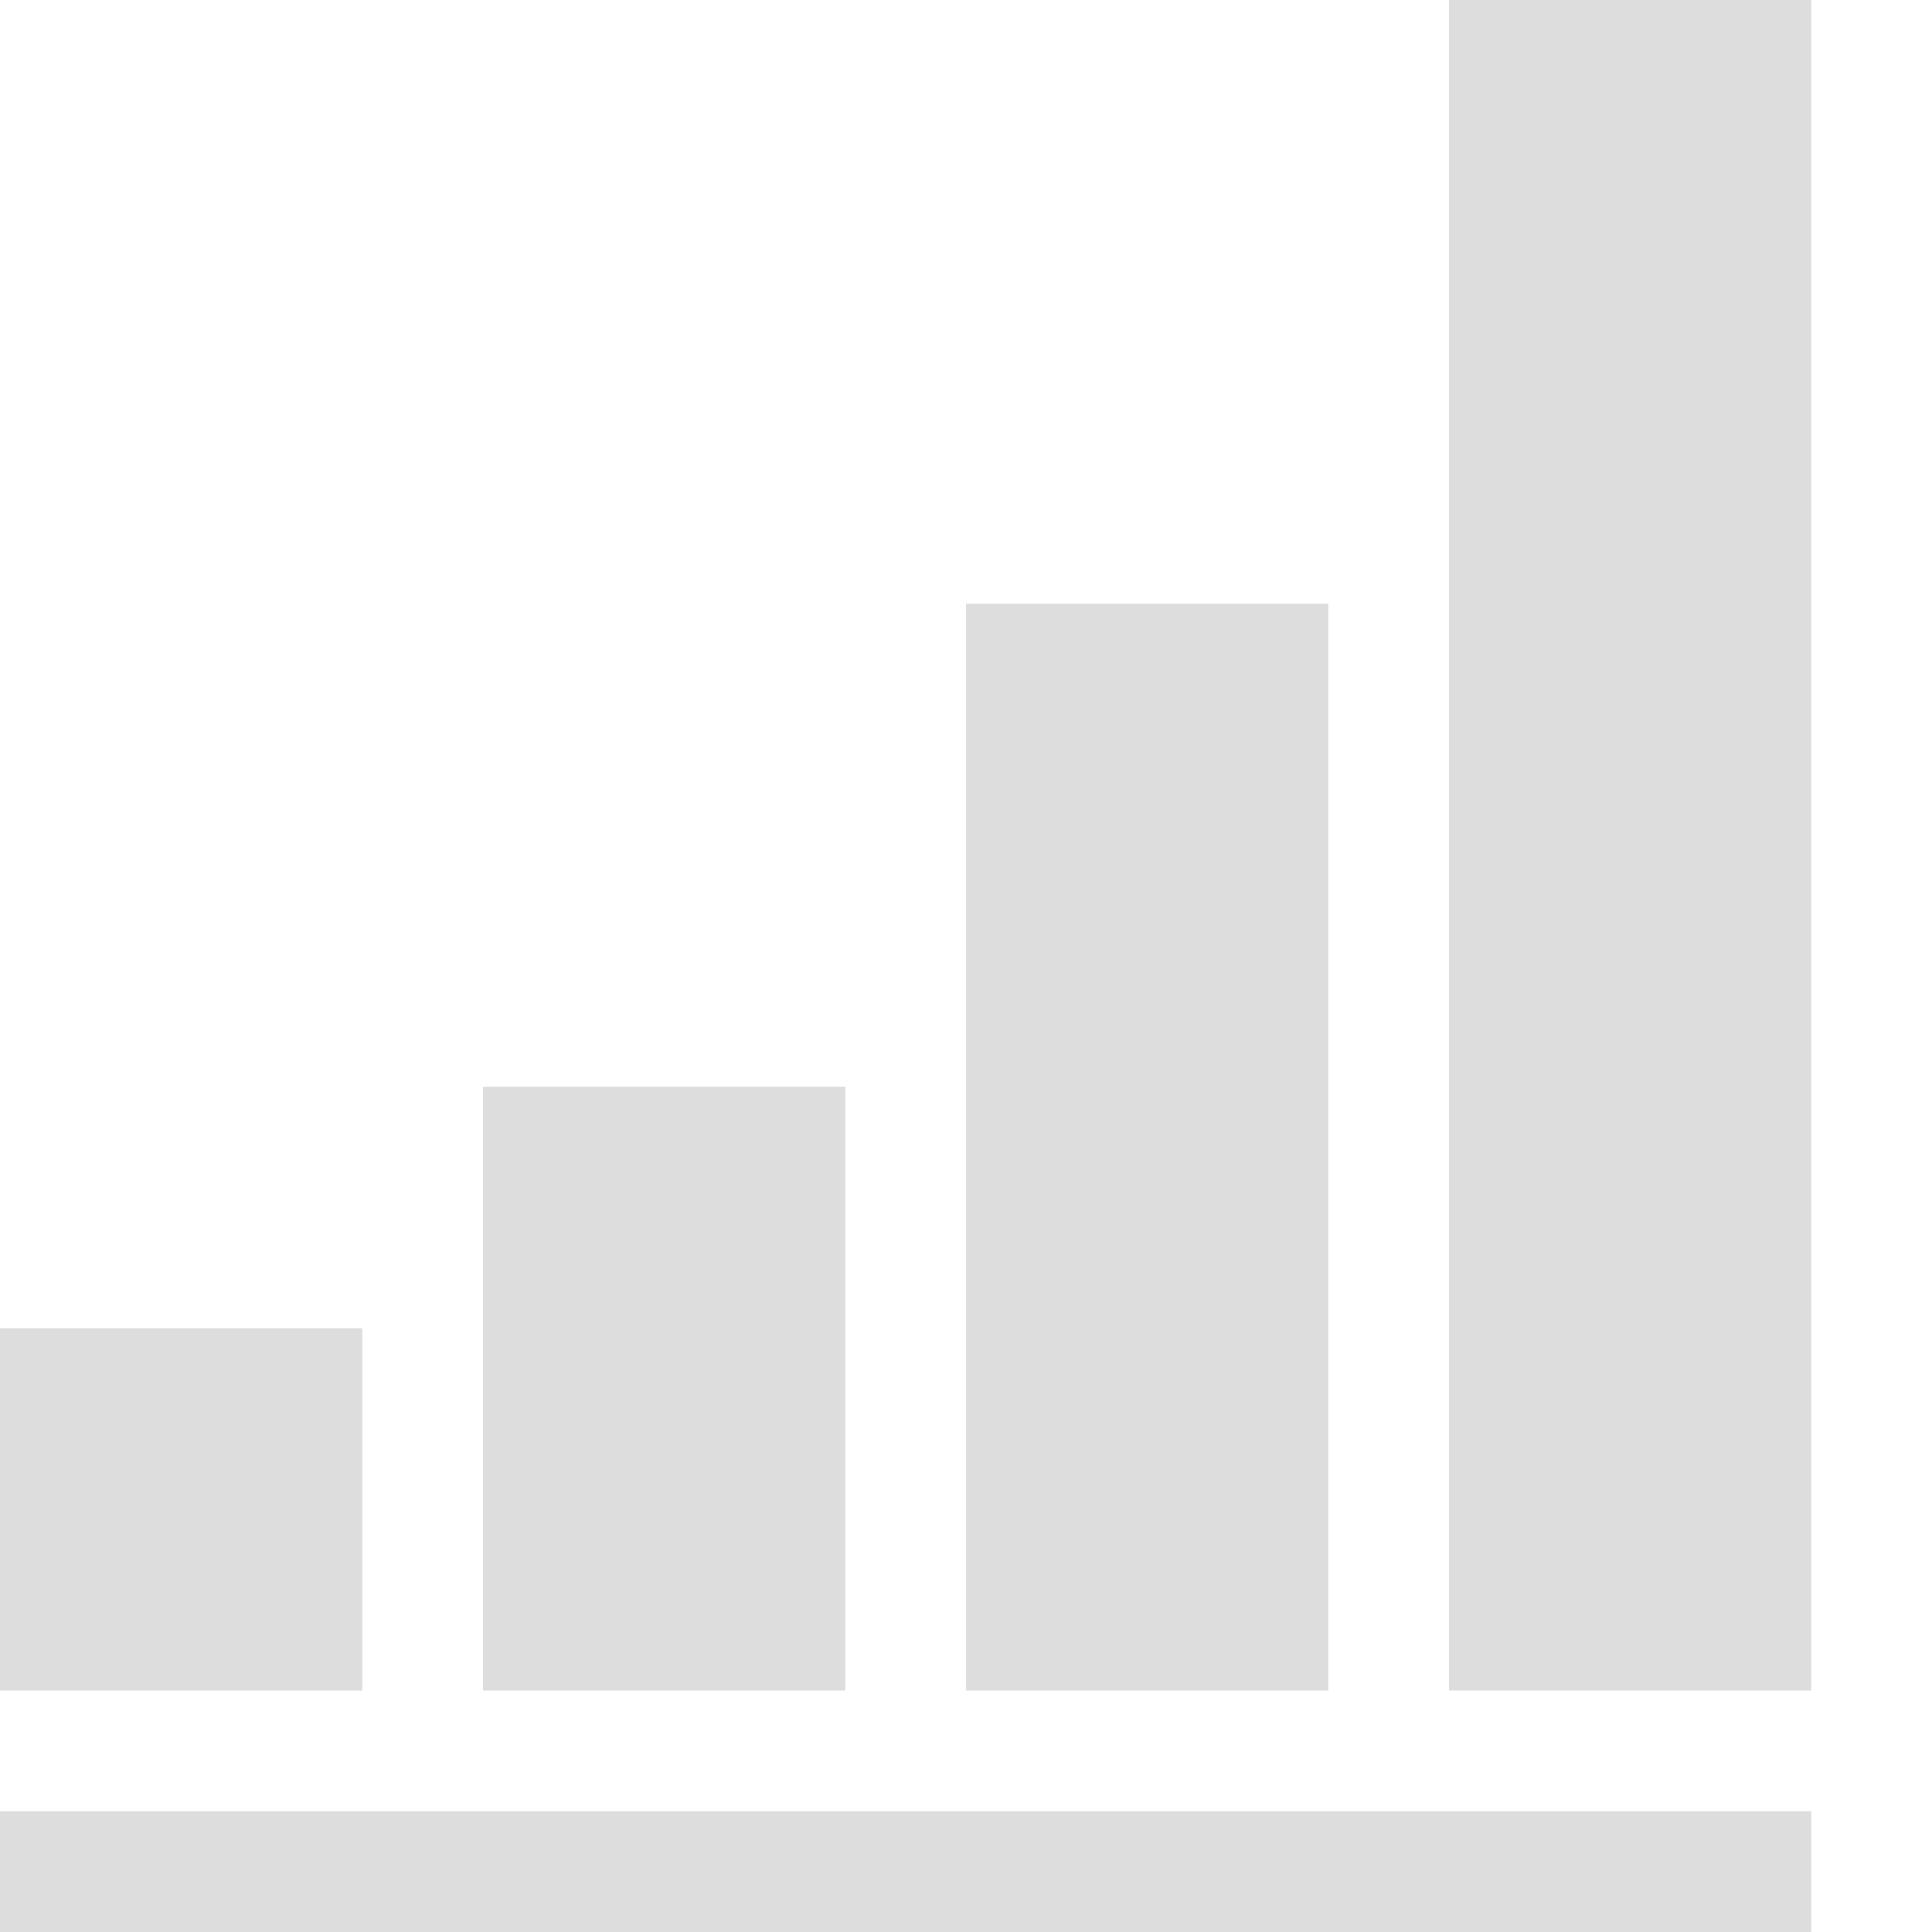
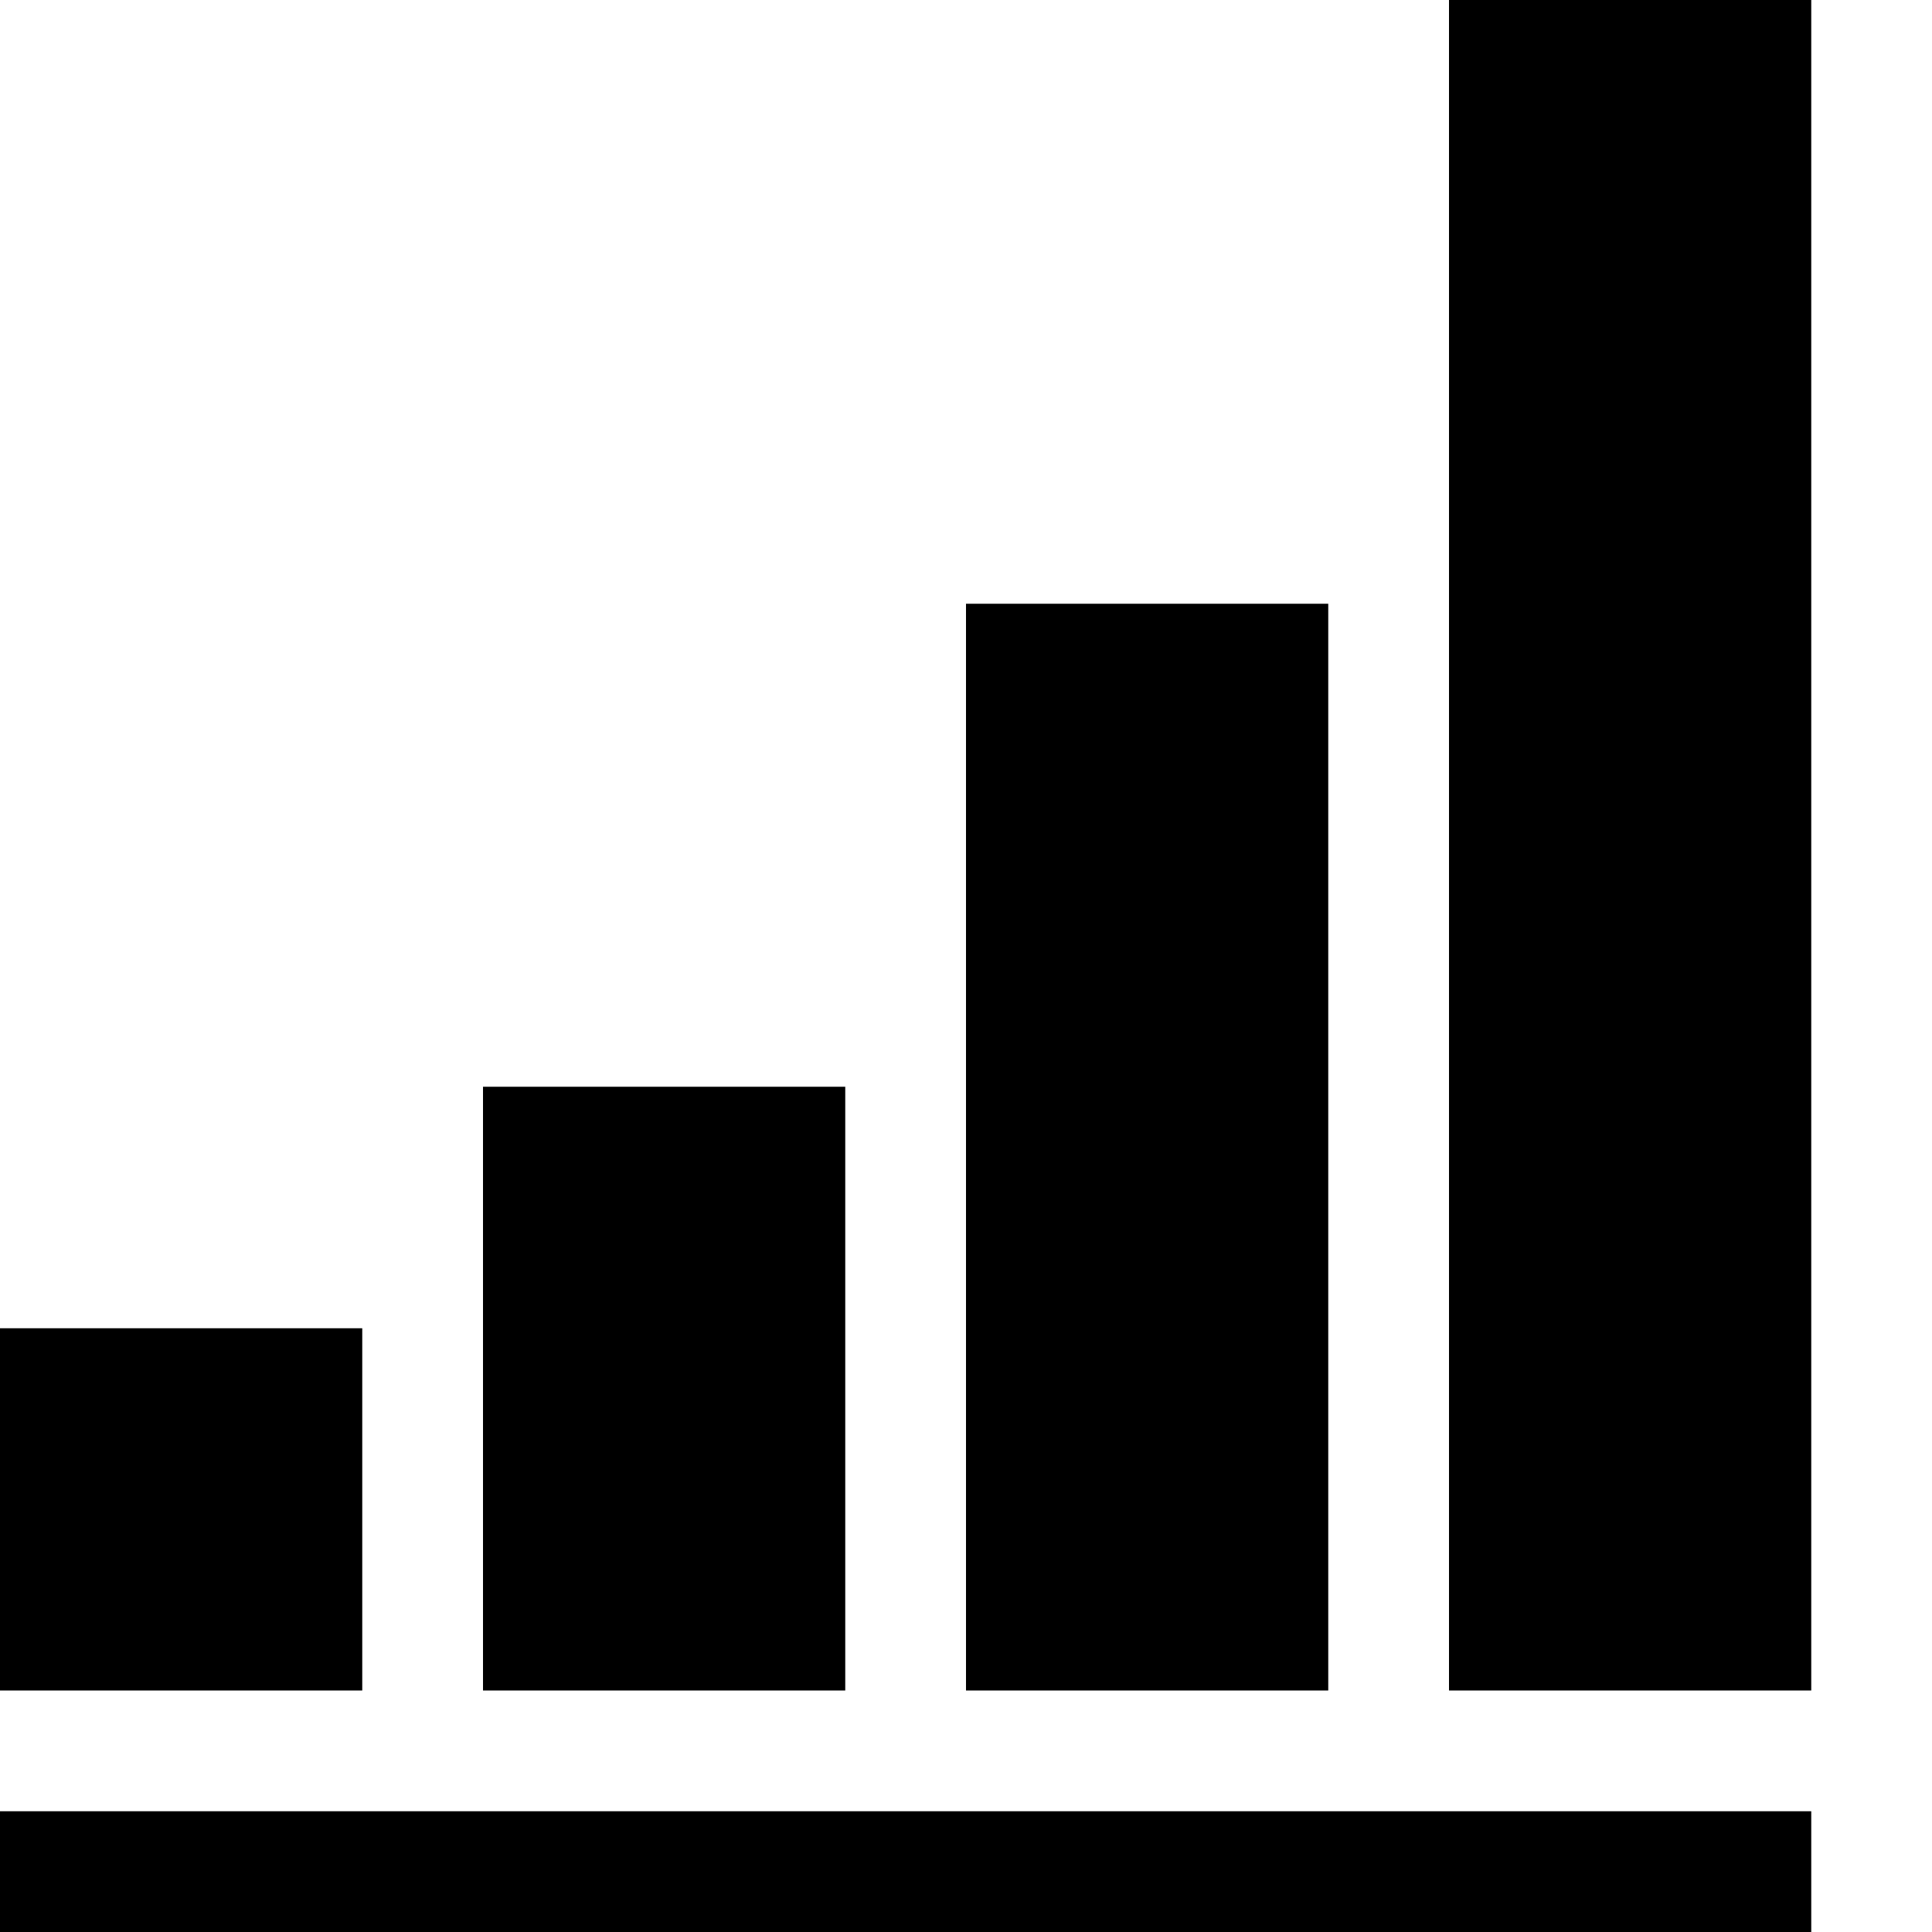
<svg xmlns="http://www.w3.org/2000/svg" version="1.1" width="16" height="16" viewBox="0 0 16 16">
-   <path fill="#dddddd" d="M0 15h15v1h-15v-1z" />
-   <path fill="#dddddd" d="M0 11h3v3h-3v-3z" />
-   <path fill="#dddddd" d="M4 9h3v5h-3v-5z" />
-   <path fill="#dddddd" d="M8 5h3v9h-3v-9z" />
-   <path fill="#dddddd" d="M12 0h3v14h-3v-14z" />
+   <path fill="#000000" d="M0 15h15v1h-15v-1z" />
+   <path fill="#000000" d="M0 11h3v3h-3v-3z" />
+   <path fill="#000000" d="M4 9h3v5h-3v-5z" />
+   <path fill="#000000" d="M8 5h3v9h-3v-9z" />
+   <path fill="#000000" d="M12 0h3v14h-3v-14z" />
</svg>
